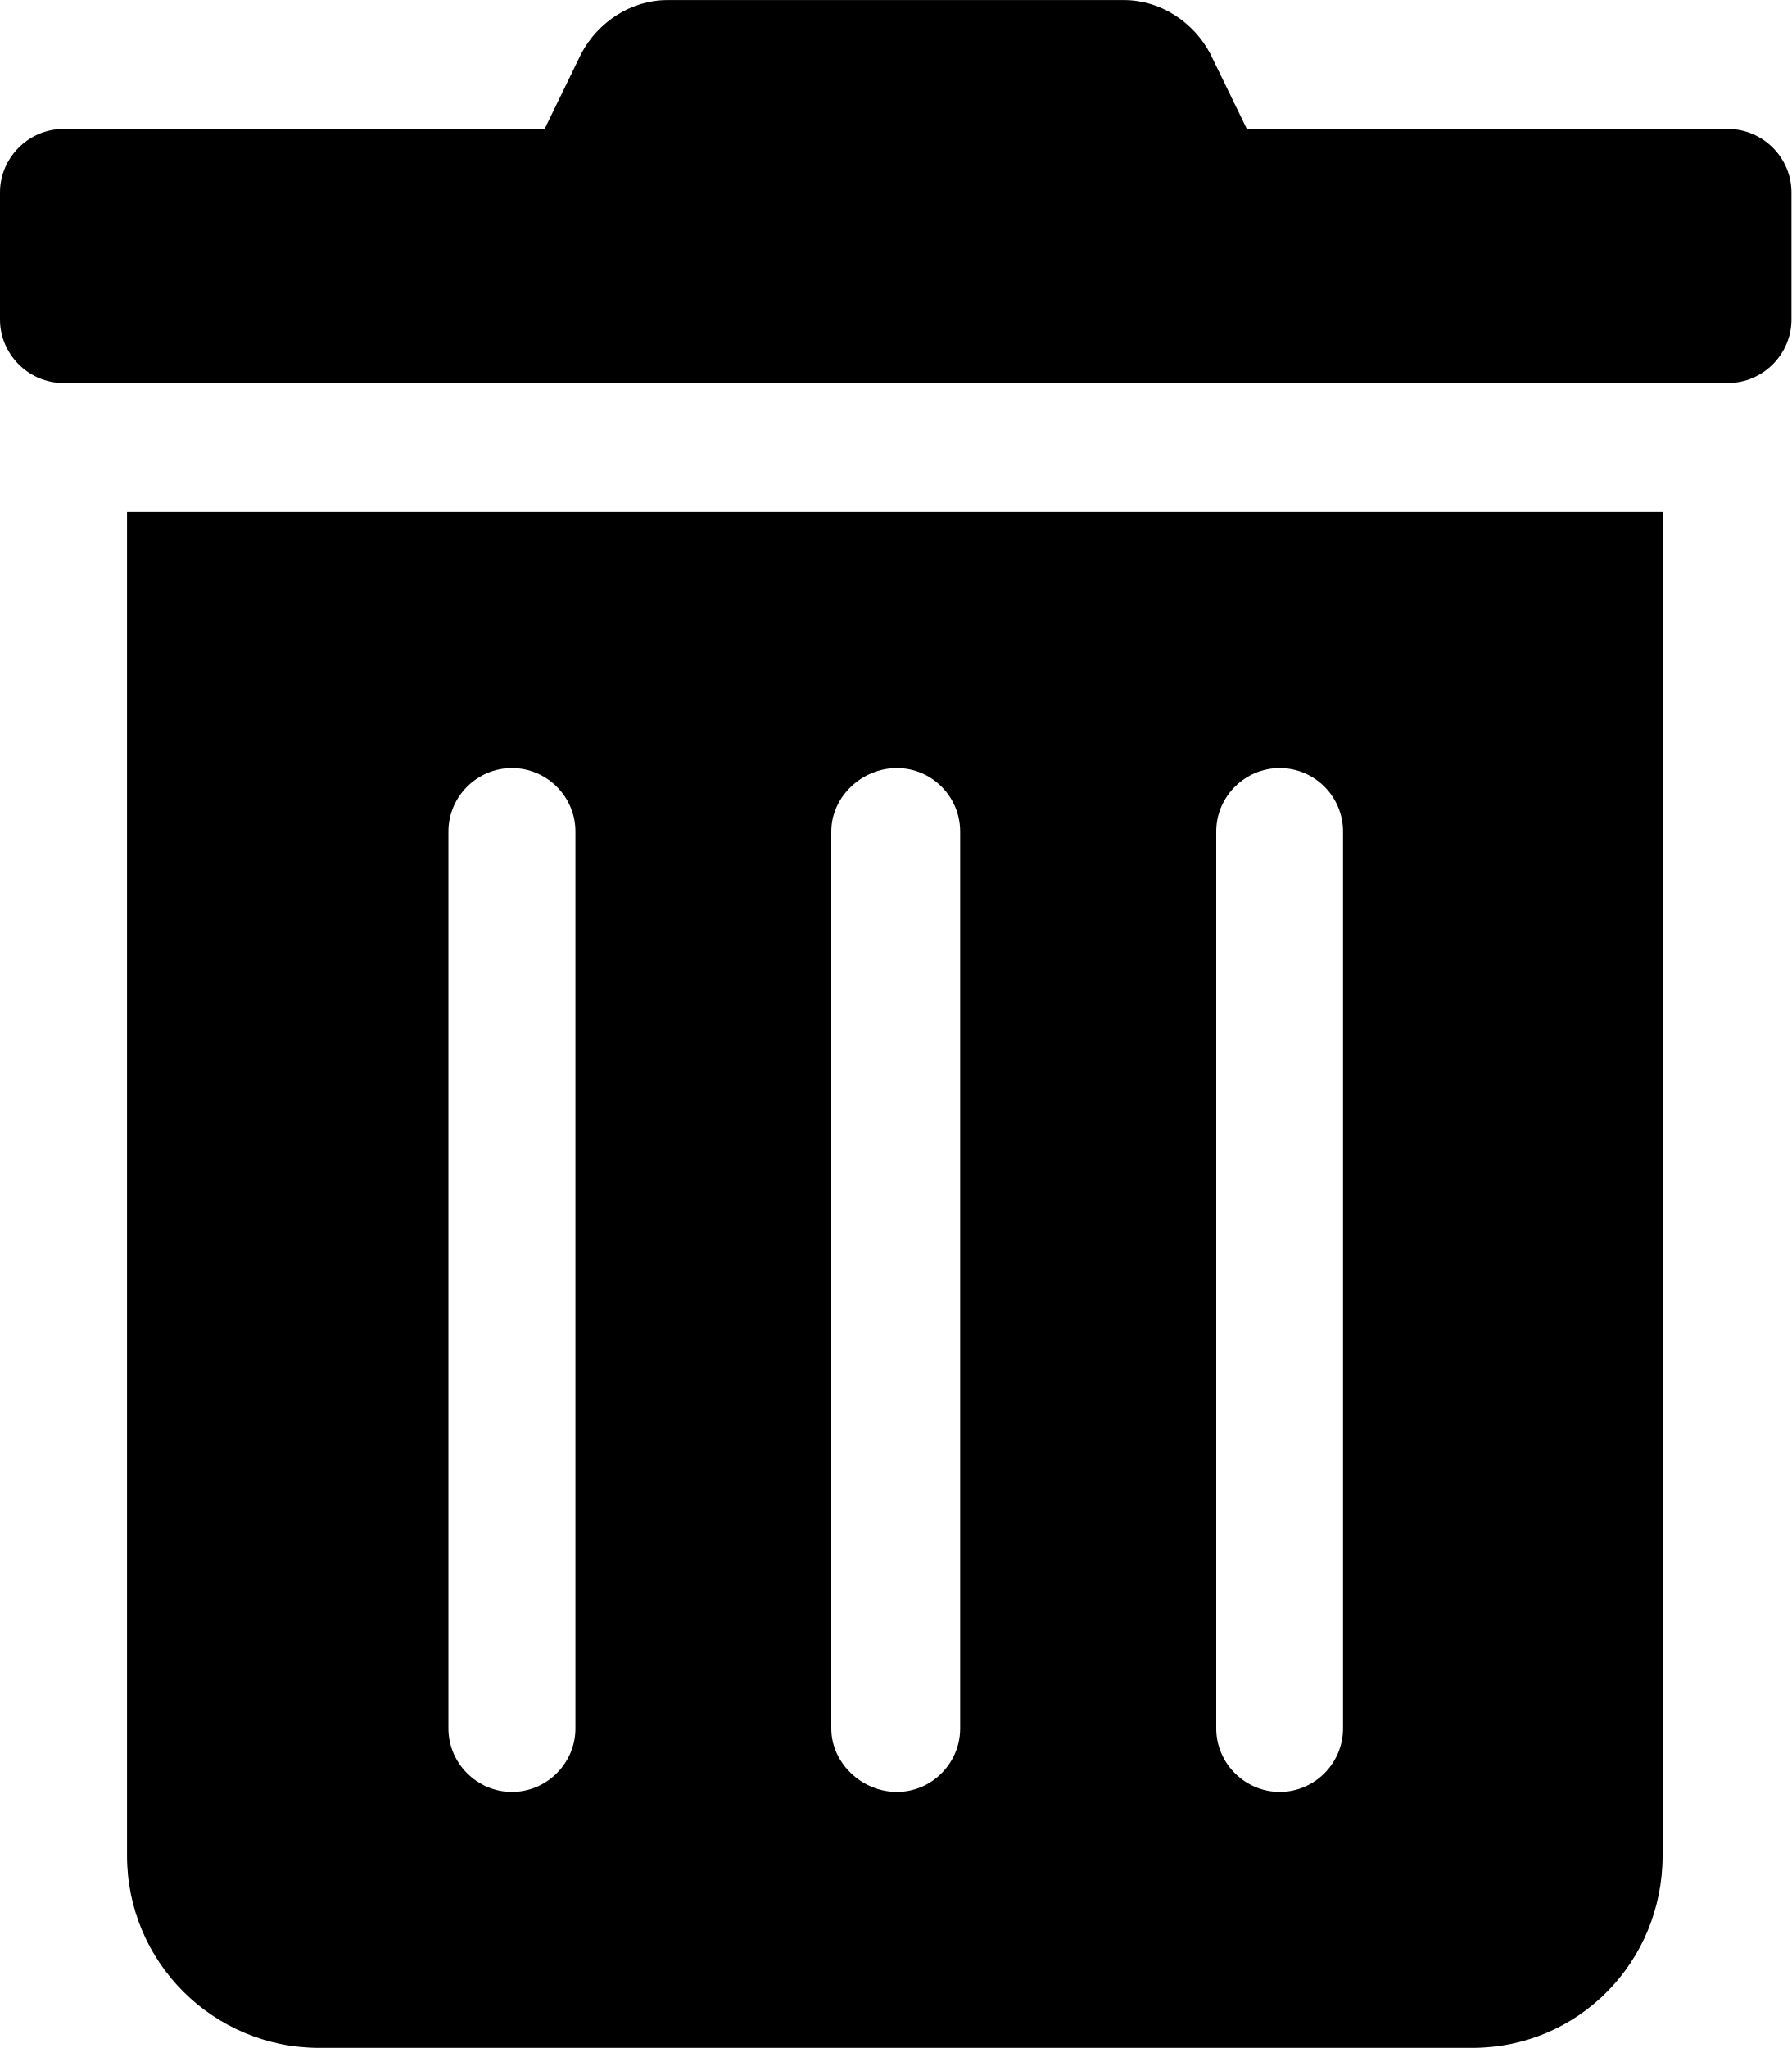
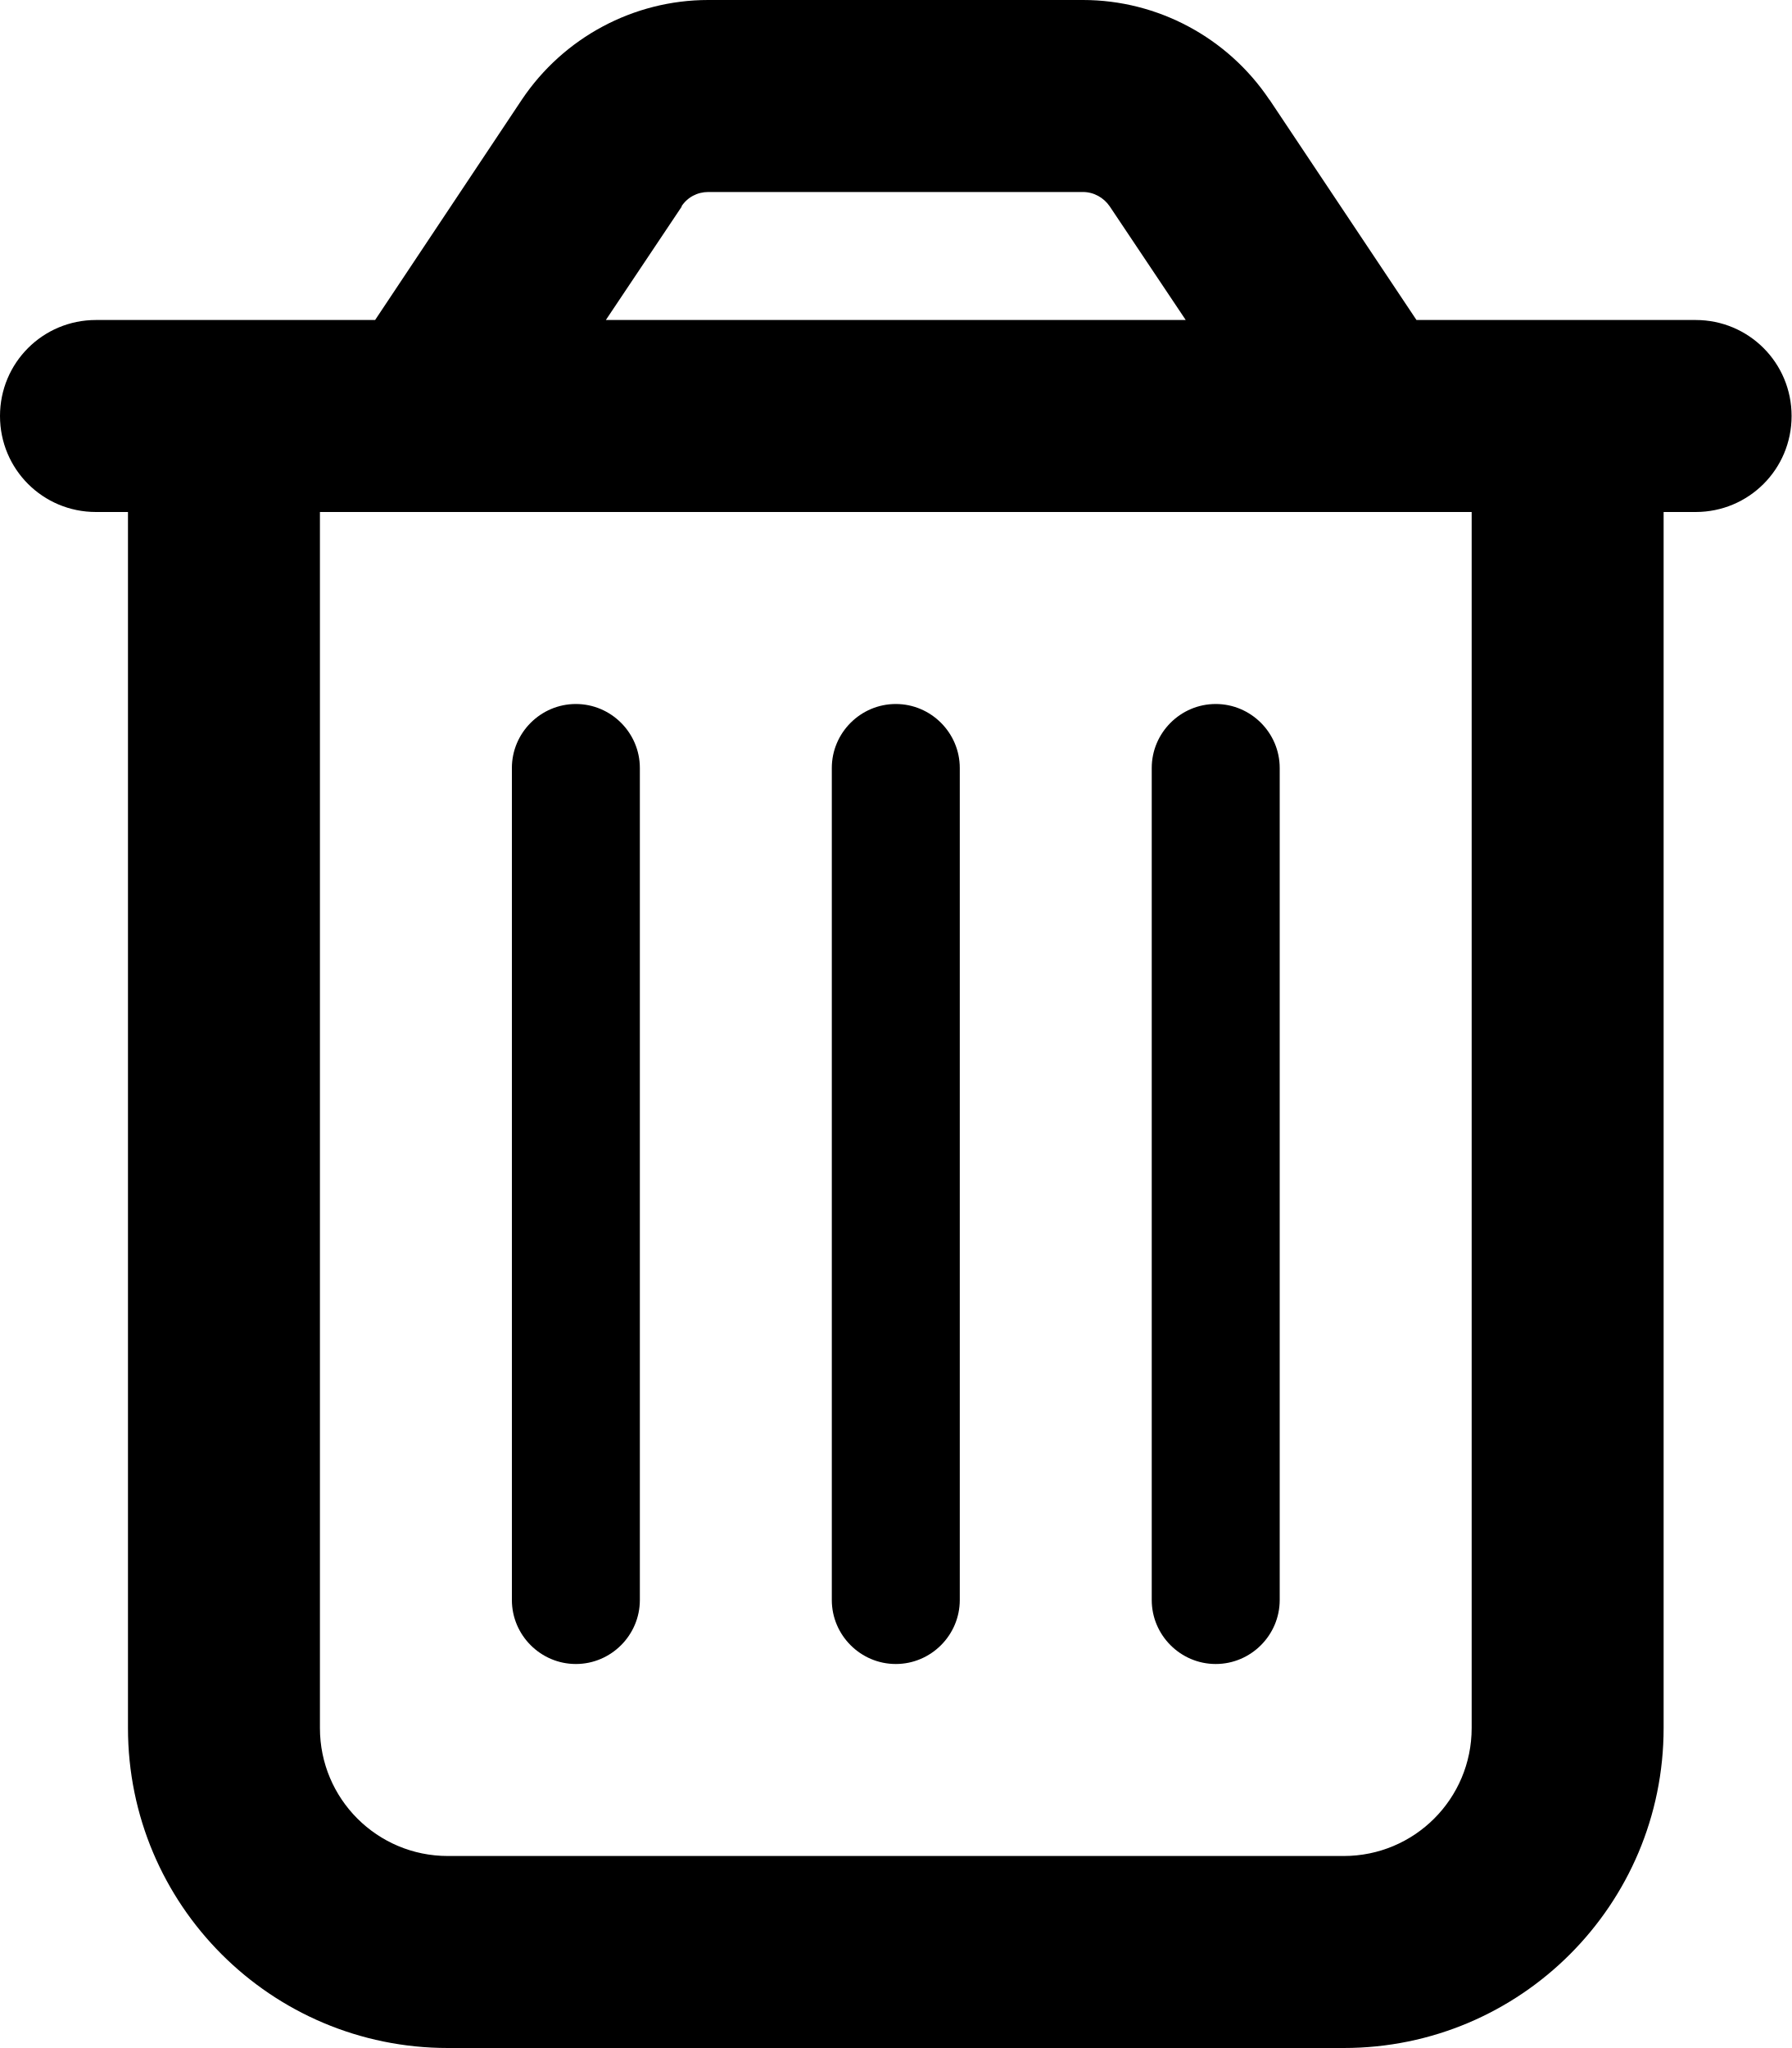
- <svg xmlns="http://www.w3.org/2000/svg" version="1.1" viewBox="-72 -72 8.717 9.963">
-   <g transform="translate(-72,-63.28269)">
-     <path id="g0-528" d="M.618 .309C.618 .827 1.036 1.245 1.554 1.245H7.163C7.681 1.245 8.09 .827 8.09 .309V-6.227H.618V.309ZM5.918-4.672C5.918-4.842 6.057-4.981 6.227-4.981S6.535-4.842 6.535-4.672V-.309C6.535-.139 6.396 0 6.227 0S5.918-.139 5.918-.309V-4.672ZM4.045-4.672C4.045-4.842 4.194-4.981 4.364-4.981S4.672-4.842 4.672-4.672V-.309C4.672-.139 4.533 0 4.364 0S4.045-.139 4.045-.309V-4.672ZM2.182-4.672C2.182-4.842 2.321-4.981 2.491-4.981S2.8-4.842 2.8-4.672V-.309C2.8-.139 2.66 0 2.491 0S2.182-.139 2.182-.309V-4.672ZM8.408-8.09H6.067L5.888-8.458C5.808-8.608 5.649-8.717 5.469-8.717H3.248C3.068-8.717 2.909-8.608 2.829-8.458L2.65-8.09H.309C.139-8.09 0-7.95 0-7.781V-7.163C0-6.994 .139-6.854 .309-6.854H8.408C8.578-6.854 8.717-6.994 8.717-7.163V-7.781C8.717-7.95 8.578-8.09 8.408-8.09Z" />
-   </g>
+ <svg xmlns="http://www.w3.org/2000/svg" viewBox="0 0 448 512">
+   <path d="M170.5 51.6L151.5 80h145l-19-28.4c-1.5-2.2-4-3.6-6.7-3.6H177.1c-2.7 0-5.2 1.3-6.7 3.6zm147-26.6L354.2 80H368h48 8c13.3 0 24 10.7 24 24s-10.7 24-24 24h-8V432c0 44.2-35.8 80-80 80H112c-44.2 0-80-35.8-80-80V128H24c-13.3 0-24-10.7-24-24S10.7 80 24 80h8H80 93.8l36.7-55.1C140.9 9.4 158.4 0 177.1 0h93.7c18.7 0 36.2 9.4 46.6 24.9zM80 128V432c0 17.7 14.3 32 32 32H336c17.7 0 32-14.3 32-32V128H80zm80 64V400c0 8.8-7.2 16-16 16s-16-7.2-16-16V192c0-8.8 7.2-16 16-16s16 7.2 16 16zm80 0V400c0 8.8-7.2 16-16 16s-16-7.2-16-16V192c0-8.8 7.2-16 16-16s16 7.2 16 16zm80 0V400c0 8.8-7.2 16-16 16s-16-7.2-16-16V192c0-8.8 7.2-16 16-16s16 7.2 16 16z" />
</svg>
